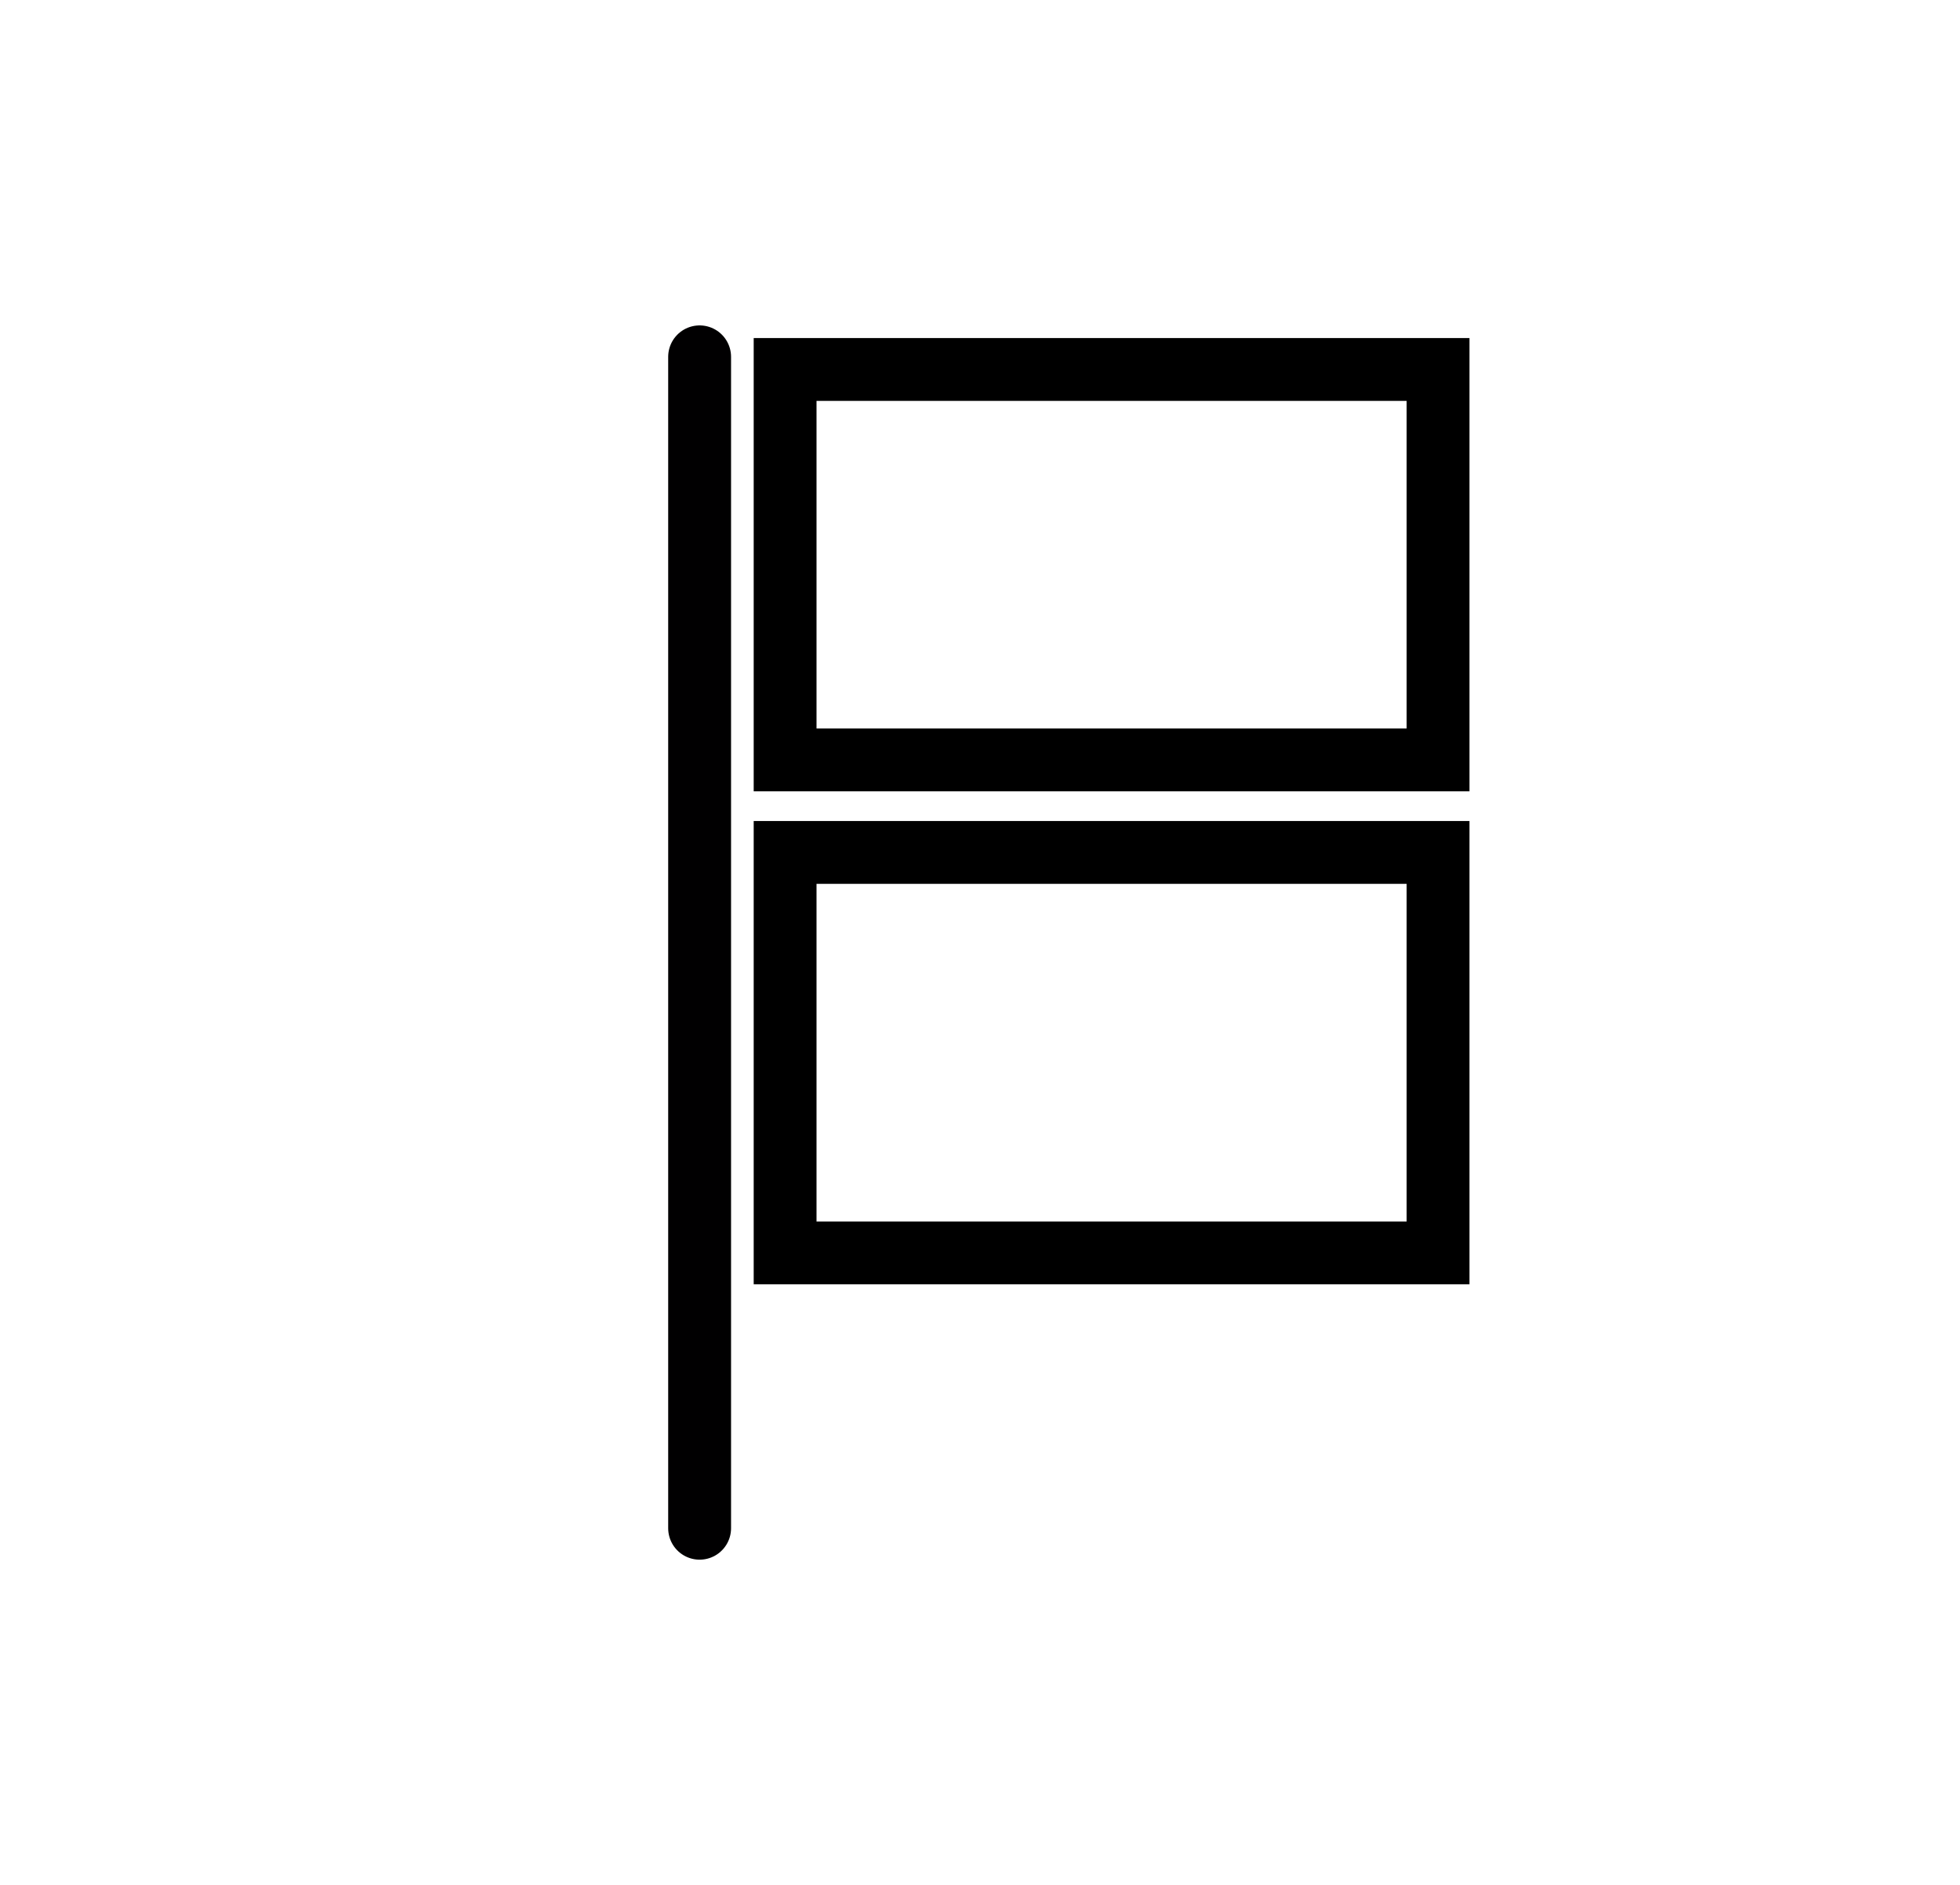
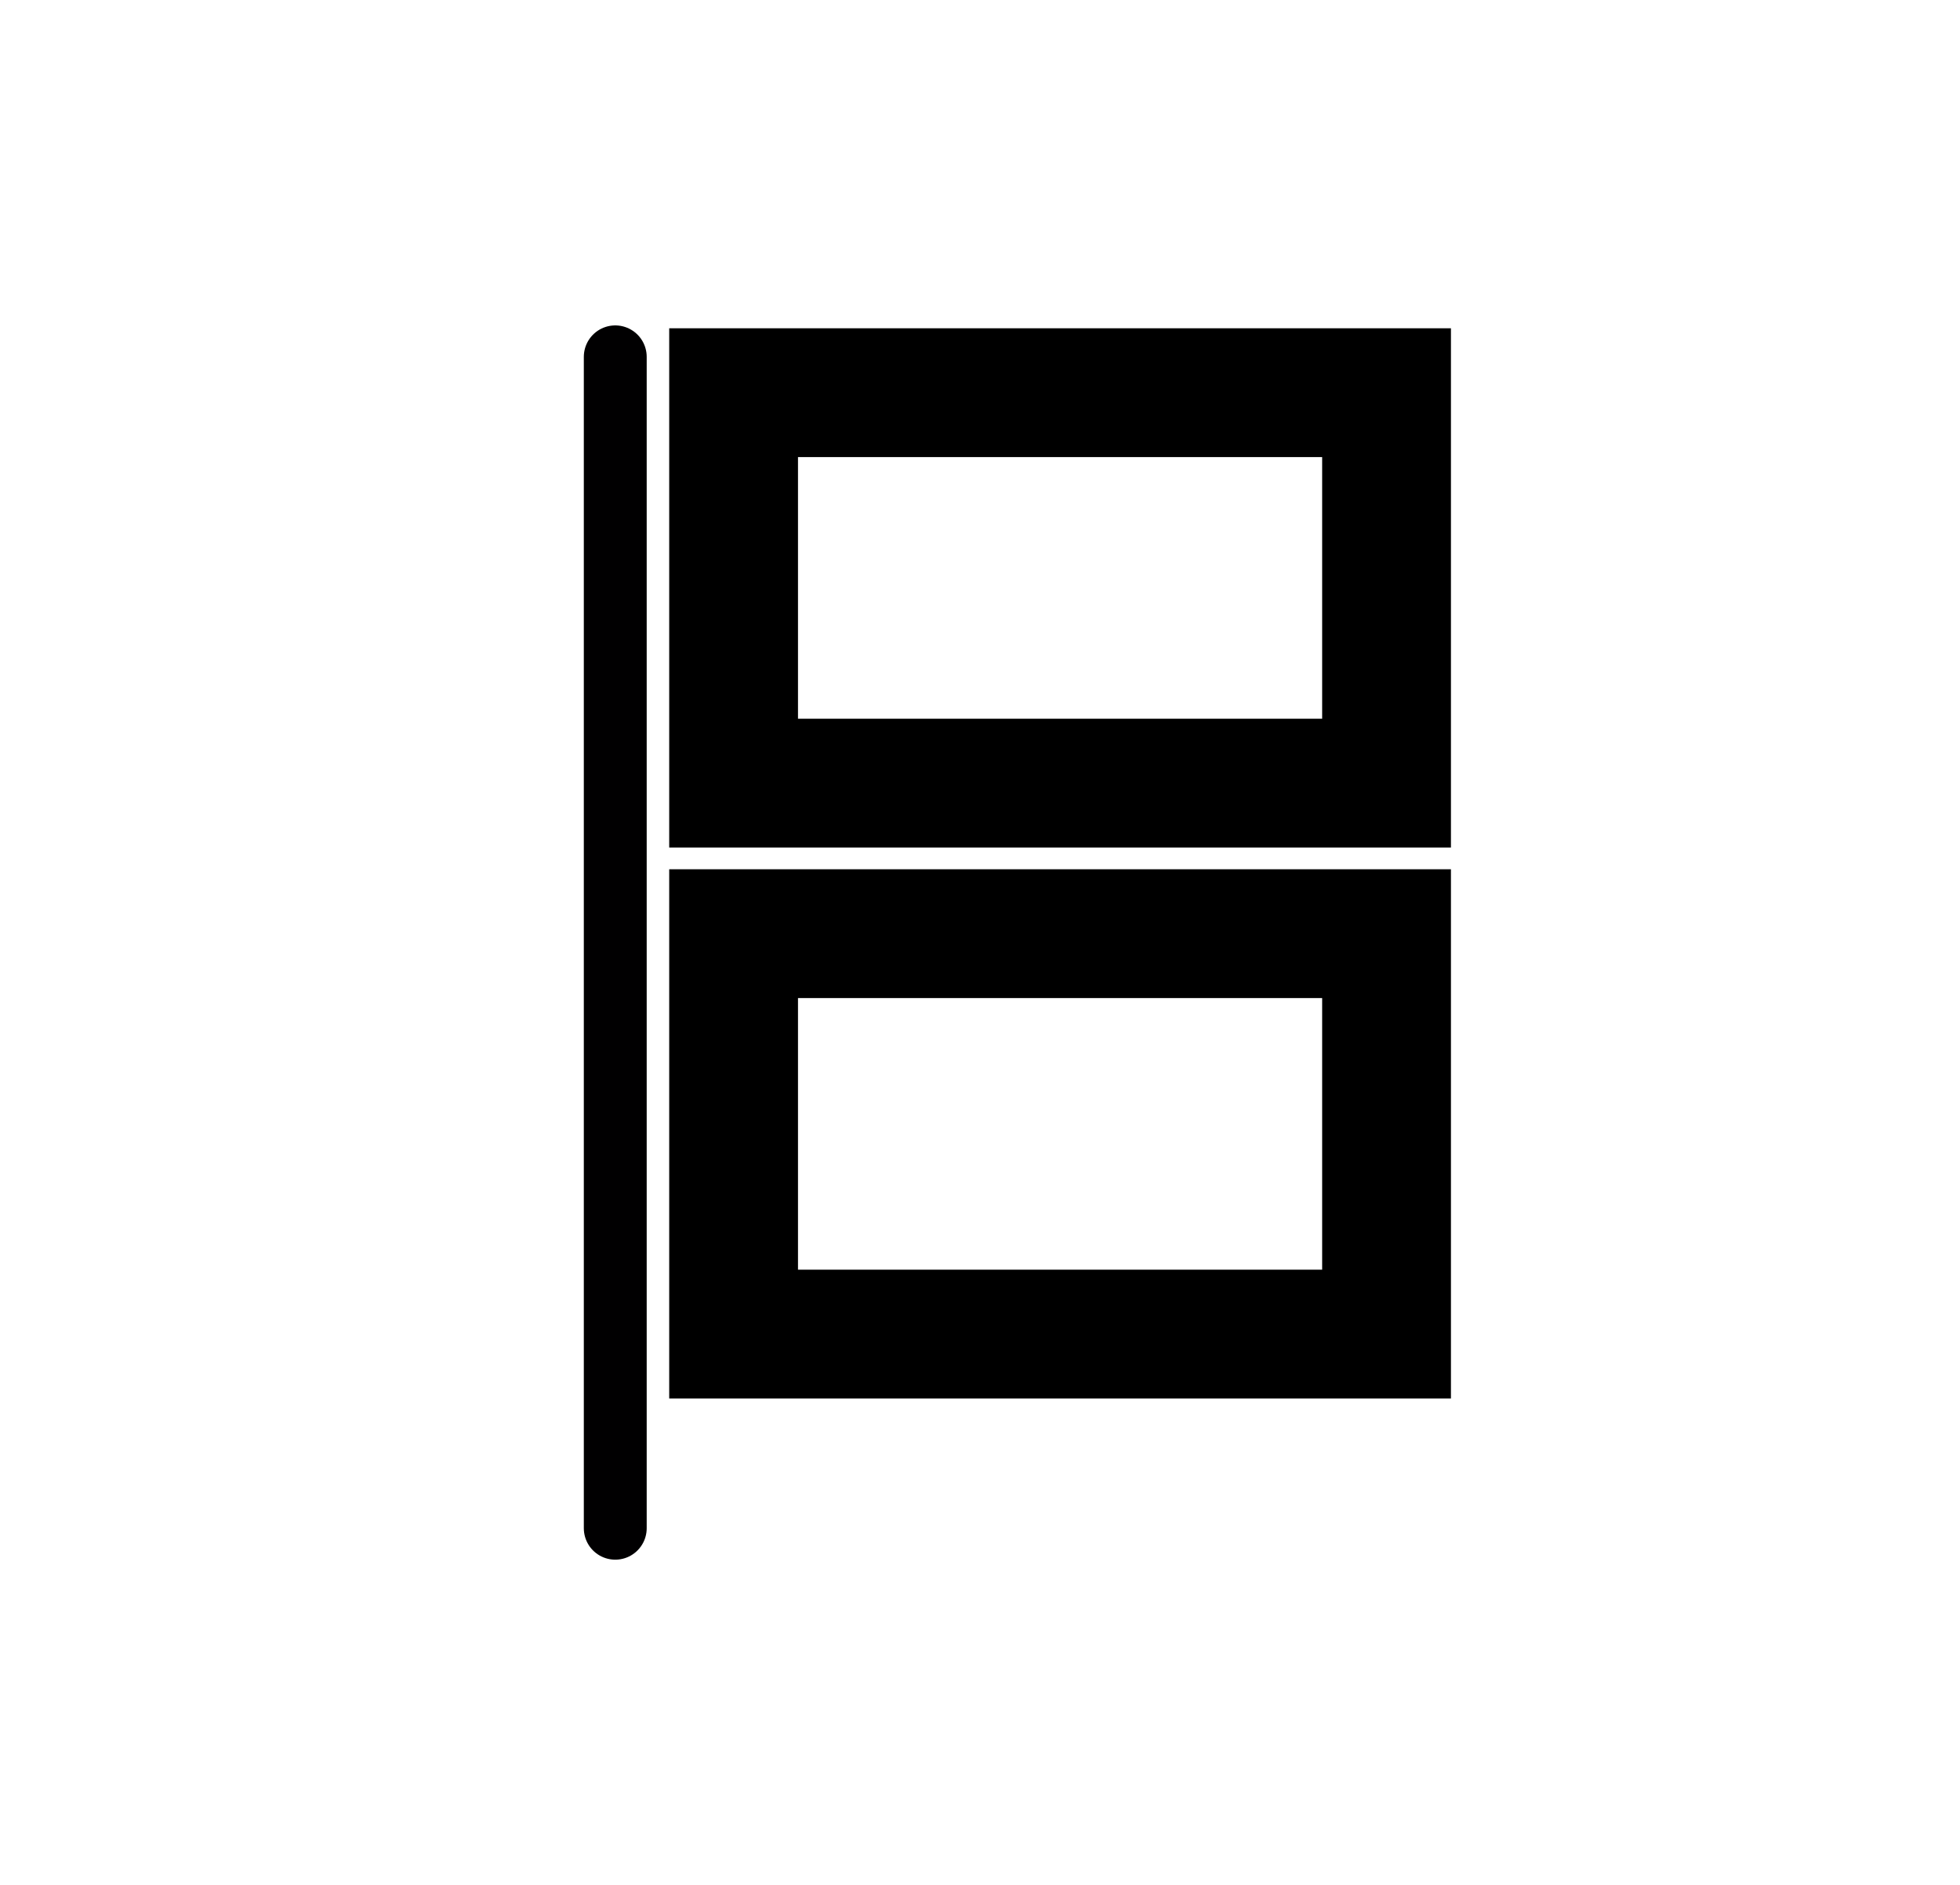
<svg xmlns="http://www.w3.org/2000/svg" width="100%" height="100%" viewBox="0 0 130 125" version="1.1" xml:space="preserve" style="fill-rule:evenodd;clip-rule:evenodd;stroke-linecap:round;stroke-miterlimit:1.25;">
  <rect id="hurricane-warning" x="3.886" y="0.007" width="125" height="125" style="fill:none;" />
  <g>
    <g>
-       <path d="M46.403,101.348l0,-77.683" style="fill:none;stroke:#010001;stroke-width:4.17px;" />
+       <path d="M40.808,101.348l-0,-77.683" style="fill:none;stroke:#010001;stroke-width:4.17px;" />
    </g>
    <g>
-       <path d="M97.465,52.478l-0,-30.06l-47.475,0l0,30.06l47.475,0Zm-4.167,-25.893l0,21.726c0,0 -39.141,0 -39.141,0c-0,0 -0,-21.726 -0,-21.726l39.141,0Z" />
-       <path d="M97.465,85.17l-0,-30.721l-47.475,0l0,30.721l47.475,0Zm-4.167,-26.554l0,22.388c0,-0 -39.141,-0 -39.141,-0c-0,-0 -0,-22.388 -0,-22.388l39.141,-0Z" />
+       <path d="M96.236,56.206l-0,-34.434l-51.85,-0l0,34.434l51.85,0Zm-8.542,-25.893l0,17.351c0,0.001 -34.766,0.001 -34.766,0.001c-0,-0.001 -0,-17.352 -0,-17.352l34.766,0Z" />
+       <path d="M96.236,92.743l-0,-35.096l-51.85,0l0,35.096l51.85,0Zm-8.542,-26.554l0,18.013c0,-0 -34.766,-0 -34.766,-0c-0,-0 -0,-18.013 -0,-18.013l34.766,-0Z" />
    </g>
  </g>
</svg>
